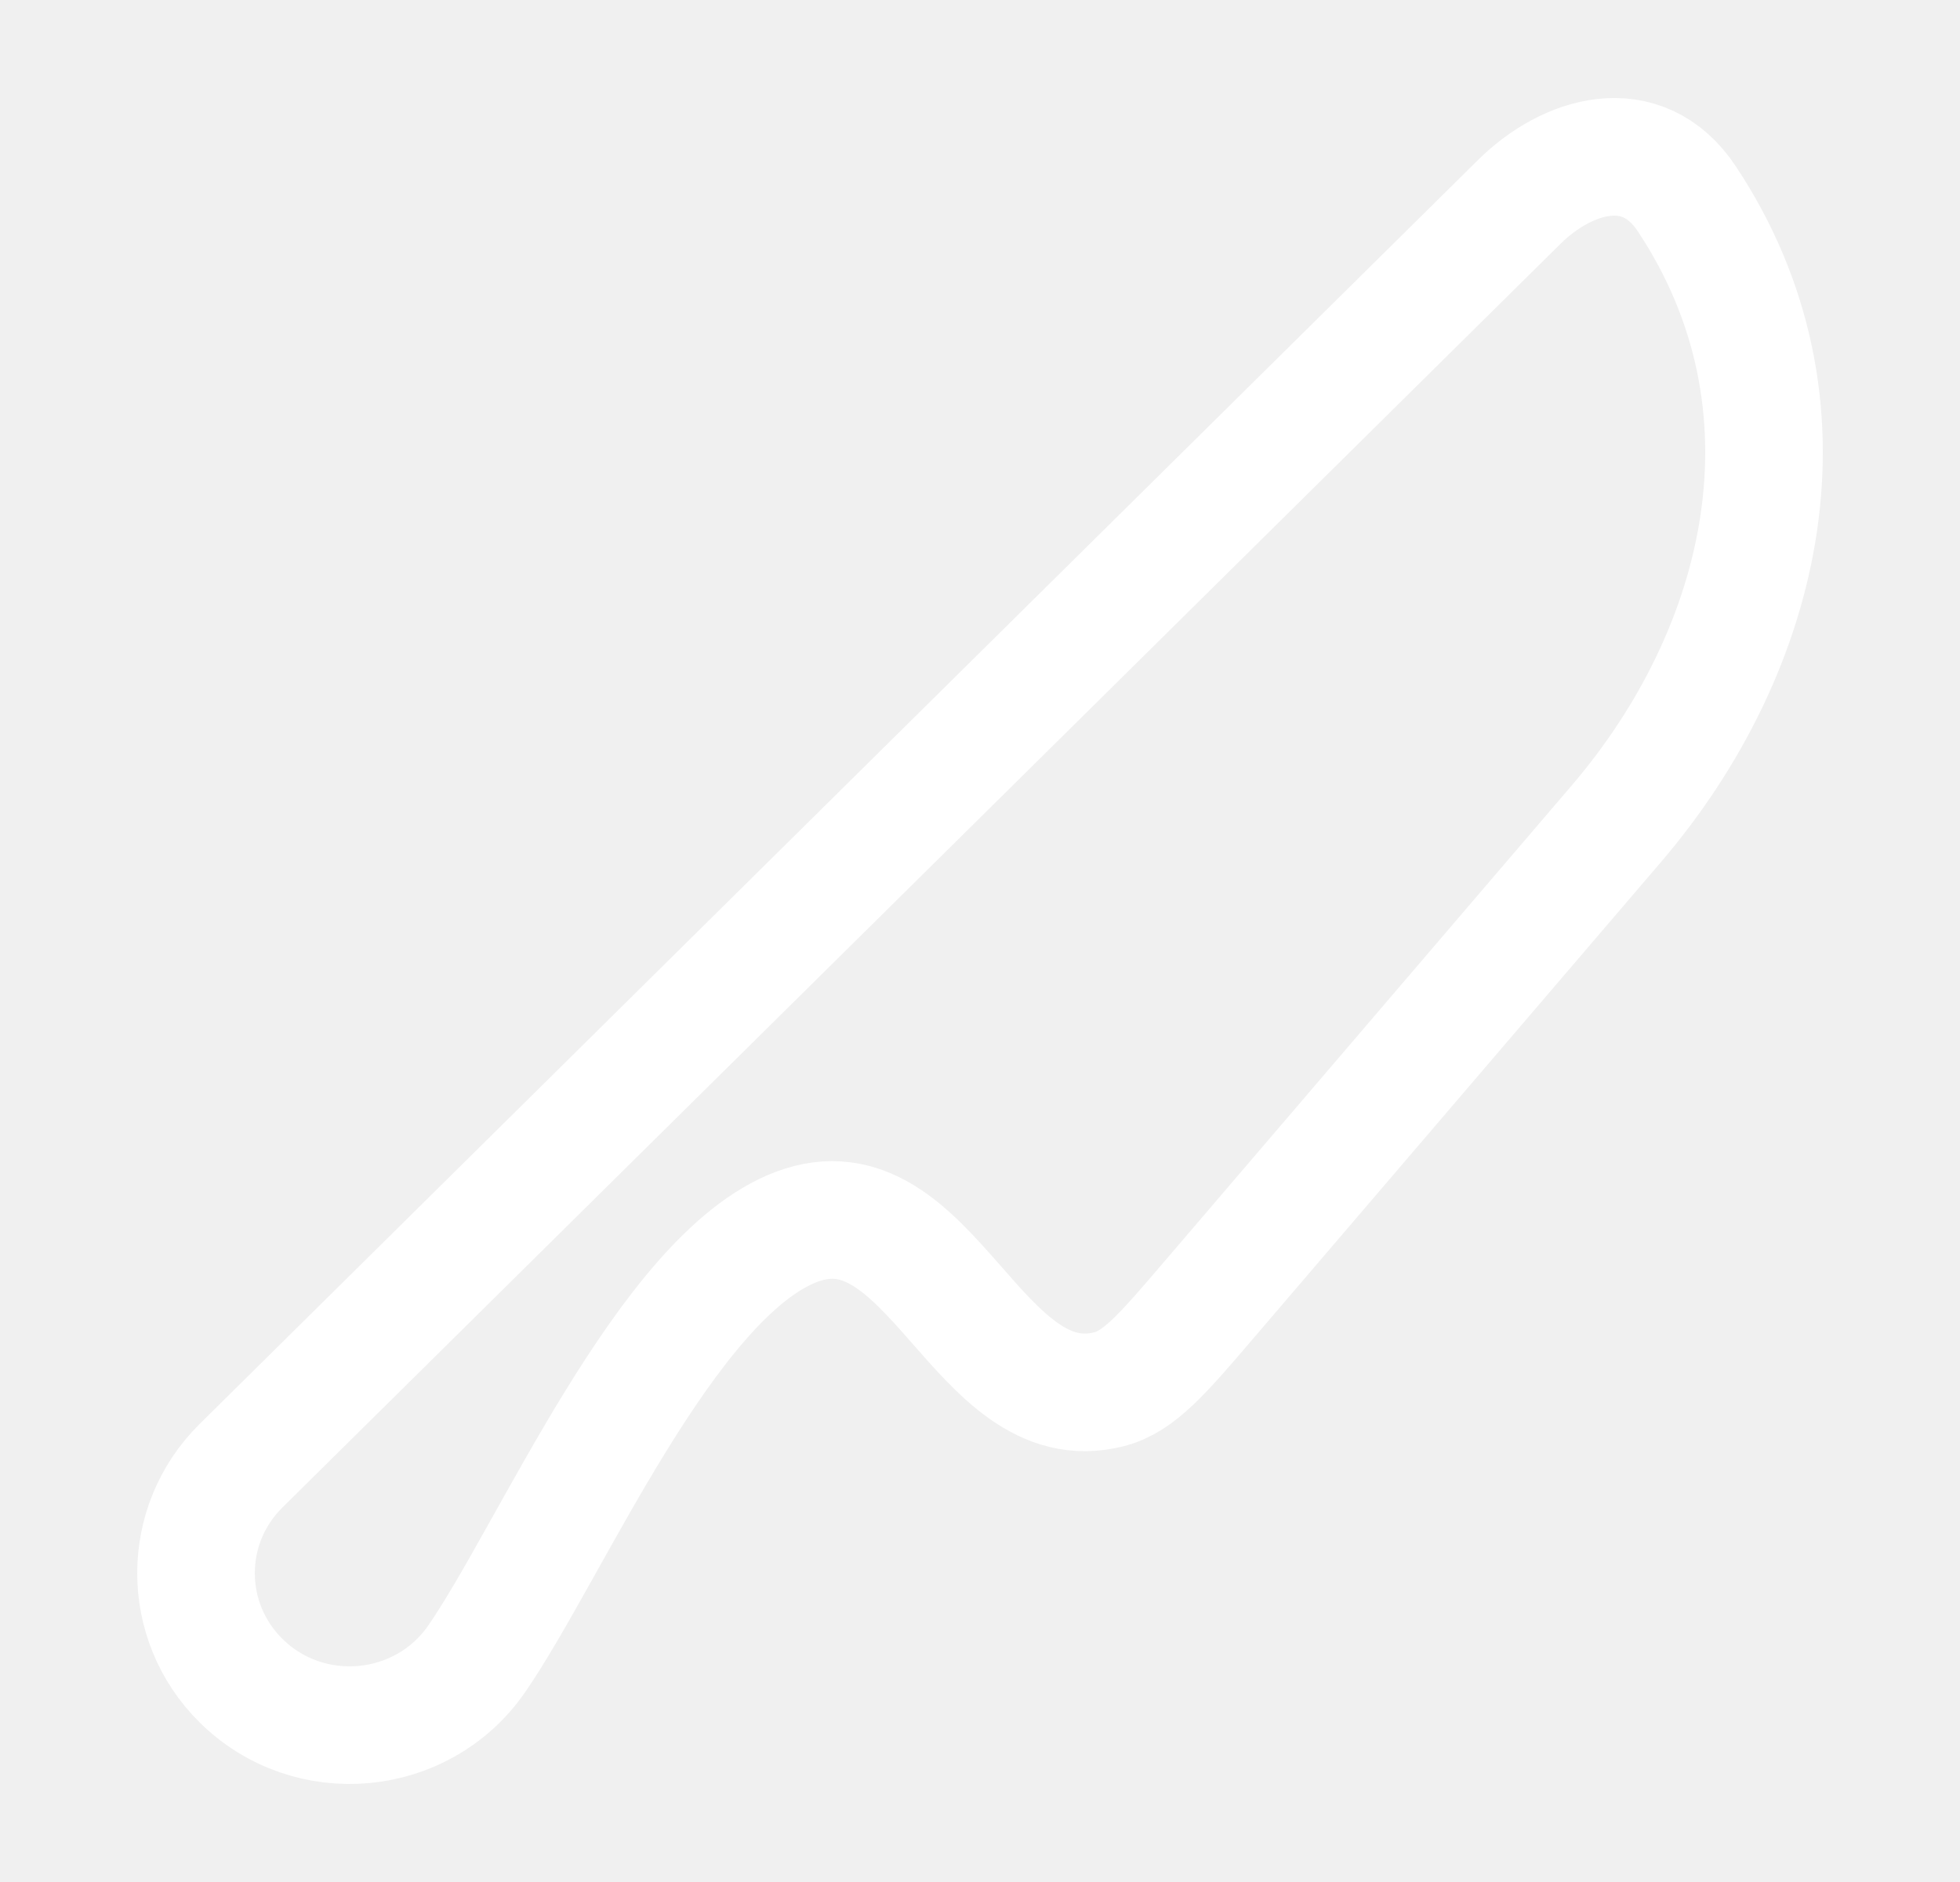
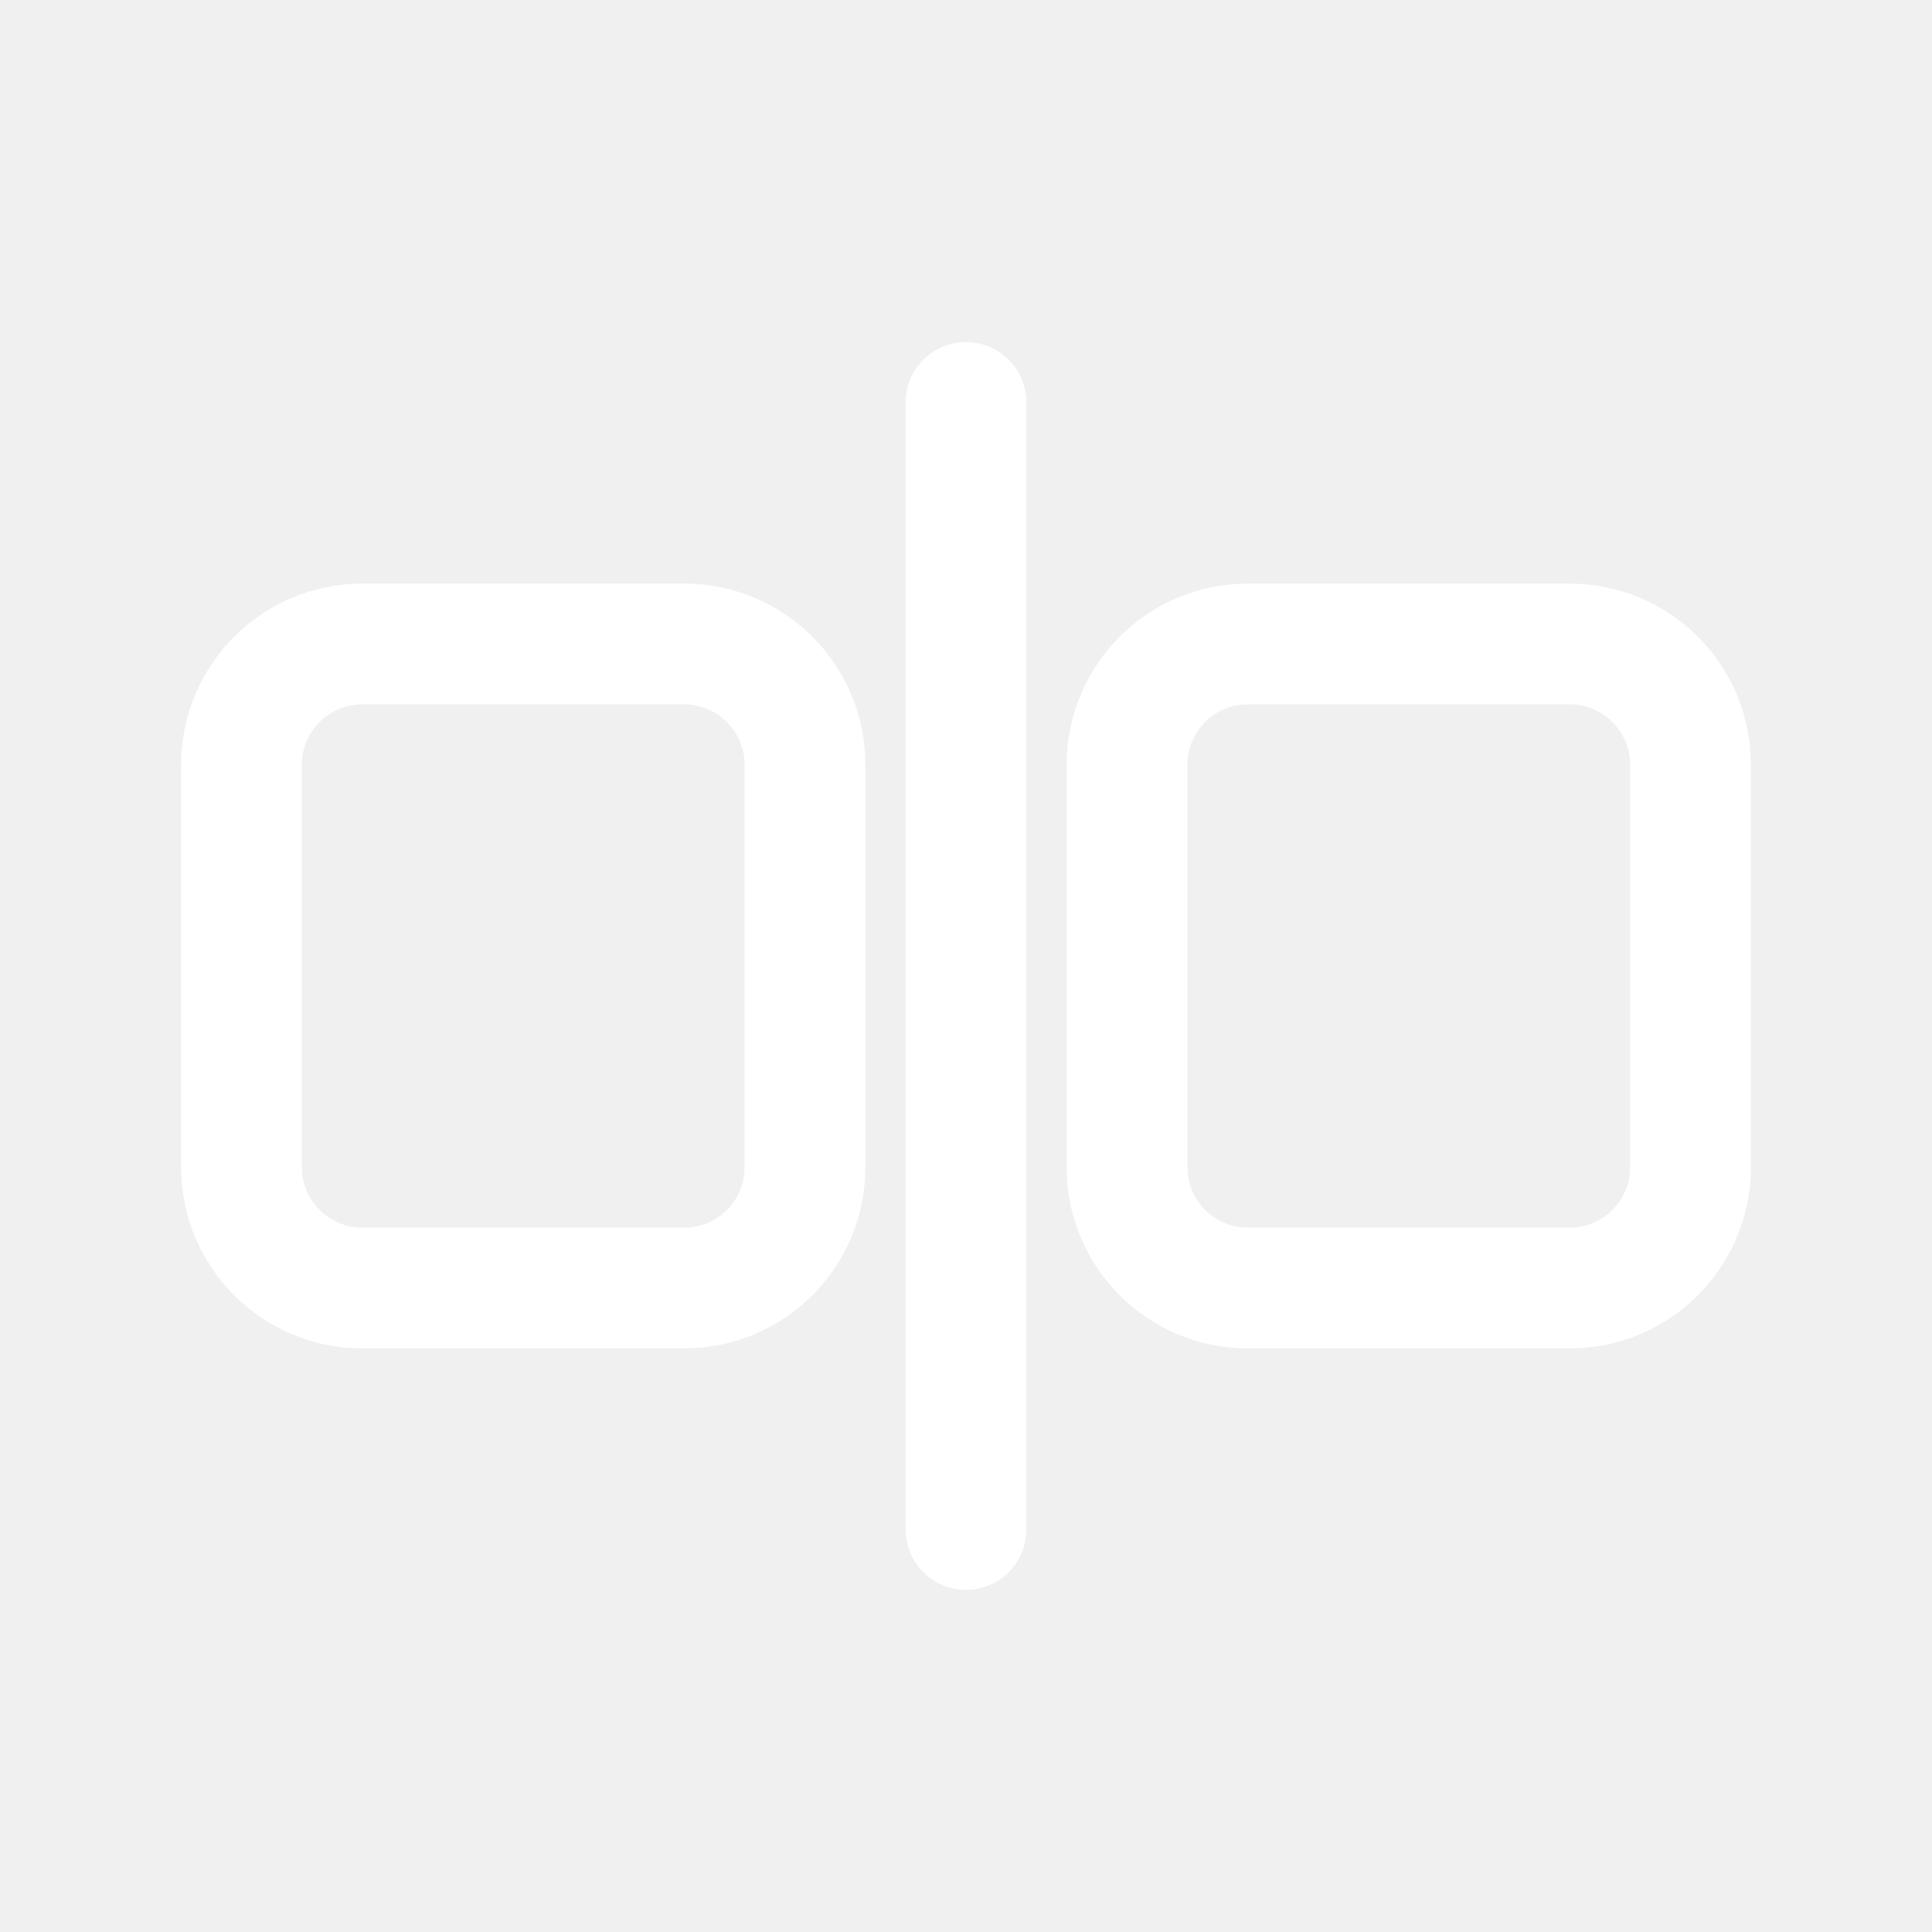
- <svg xmlns="http://www.w3.org/2000/svg" width="25" height="24" viewBox="0 0 25 24" fill="none">
-   <path d="M14.147 17.716C14.528 17.619 14.828 17.269 15.428 16.567L20.614 10.508C22.524 8.278 23.254 5.16 21.518 2.539C20.943 1.67 19.981 1.979 19.38 2.573L3.074 18.692C2.309 19.448 2.309 20.675 3.074 21.432C3.942 22.29 5.385 22.158 6.079 21.156C7.025 19.788 8.507 16.271 10.158 15.646C11.871 14.997 12.468 18.144 14.147 17.716Z" stroke="#FFFFFF" stroke-width="1.5" stroke-linecap="round" stroke-linejoin="round" />
+ <svg xmlns="http://www.w3.org/2000/svg" width="24" height="24" viewBox="0 0 24 24" fill="none">
+   <rect x="3" y="8" width="7" height="8" rx="1.5" stroke="#FFFFFF" stroke-width="1.5" />
+   <rect x="14" y="8" width="7" height="8" rx="1.5" stroke="#FFFFFF" stroke-width="1.5" />
+   <path d="M12 5V19" stroke="#FFFFFF" stroke-width="1.5" stroke-linecap="round" />
</svg>
